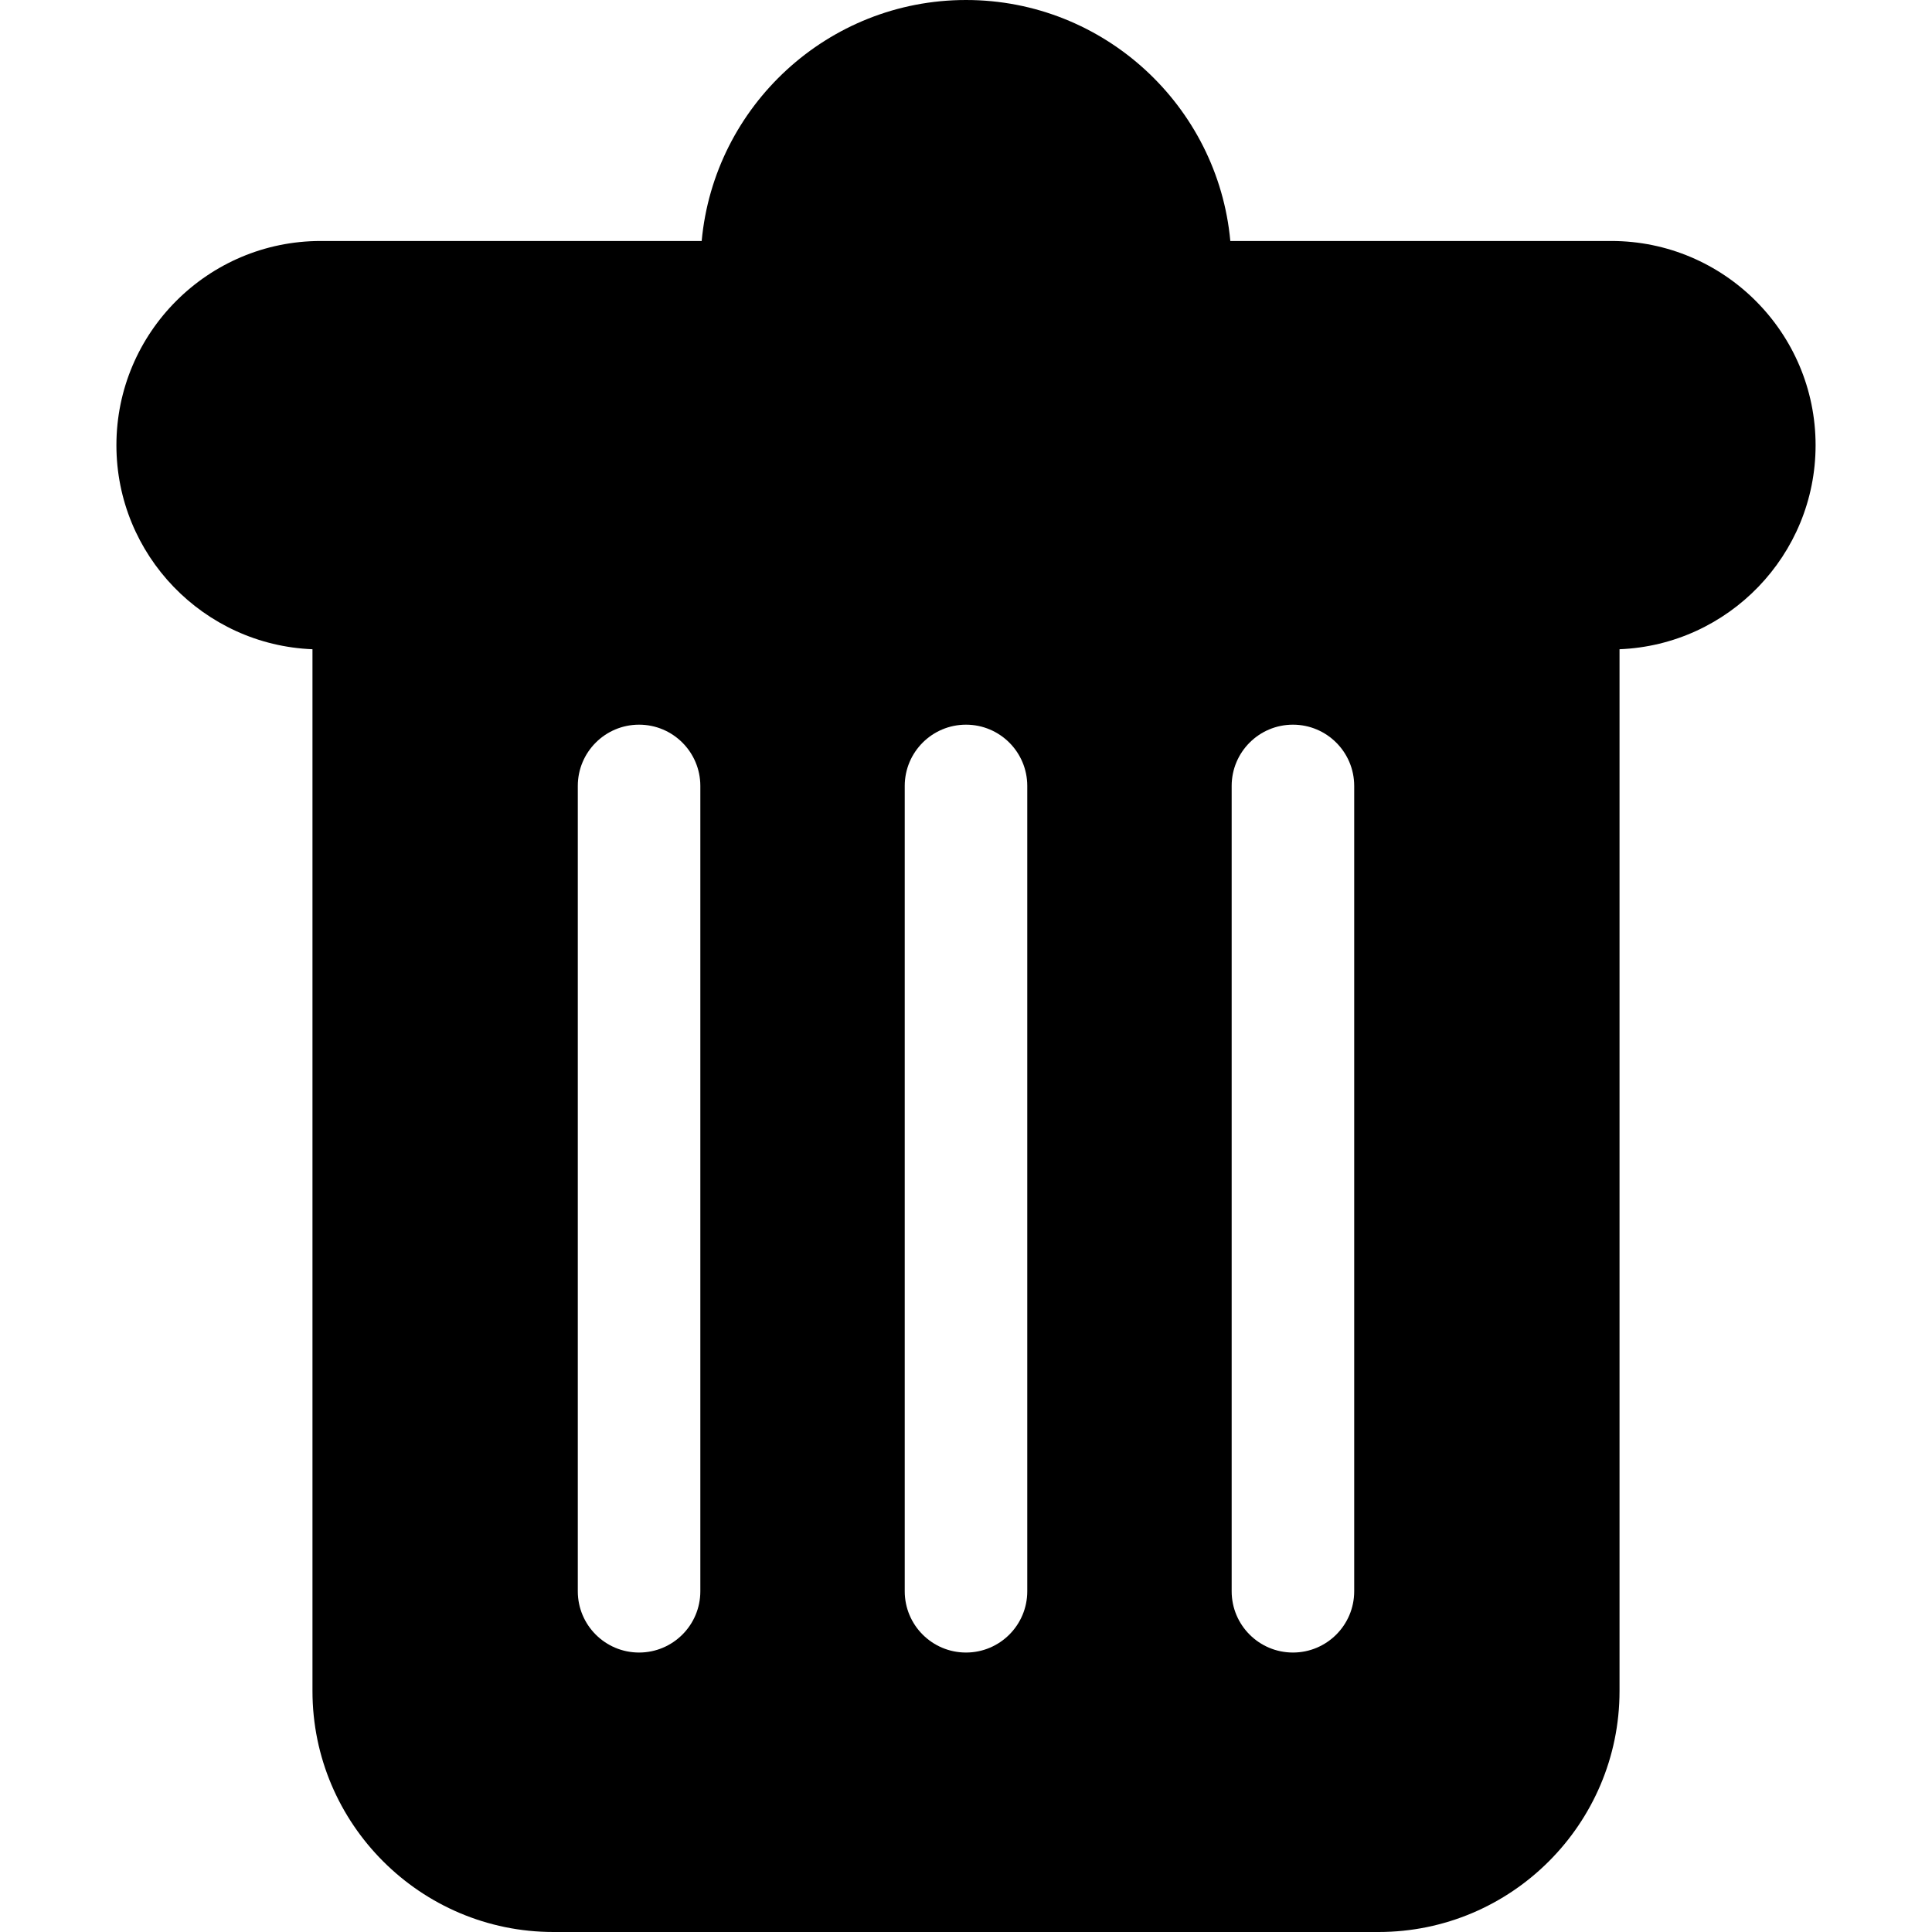
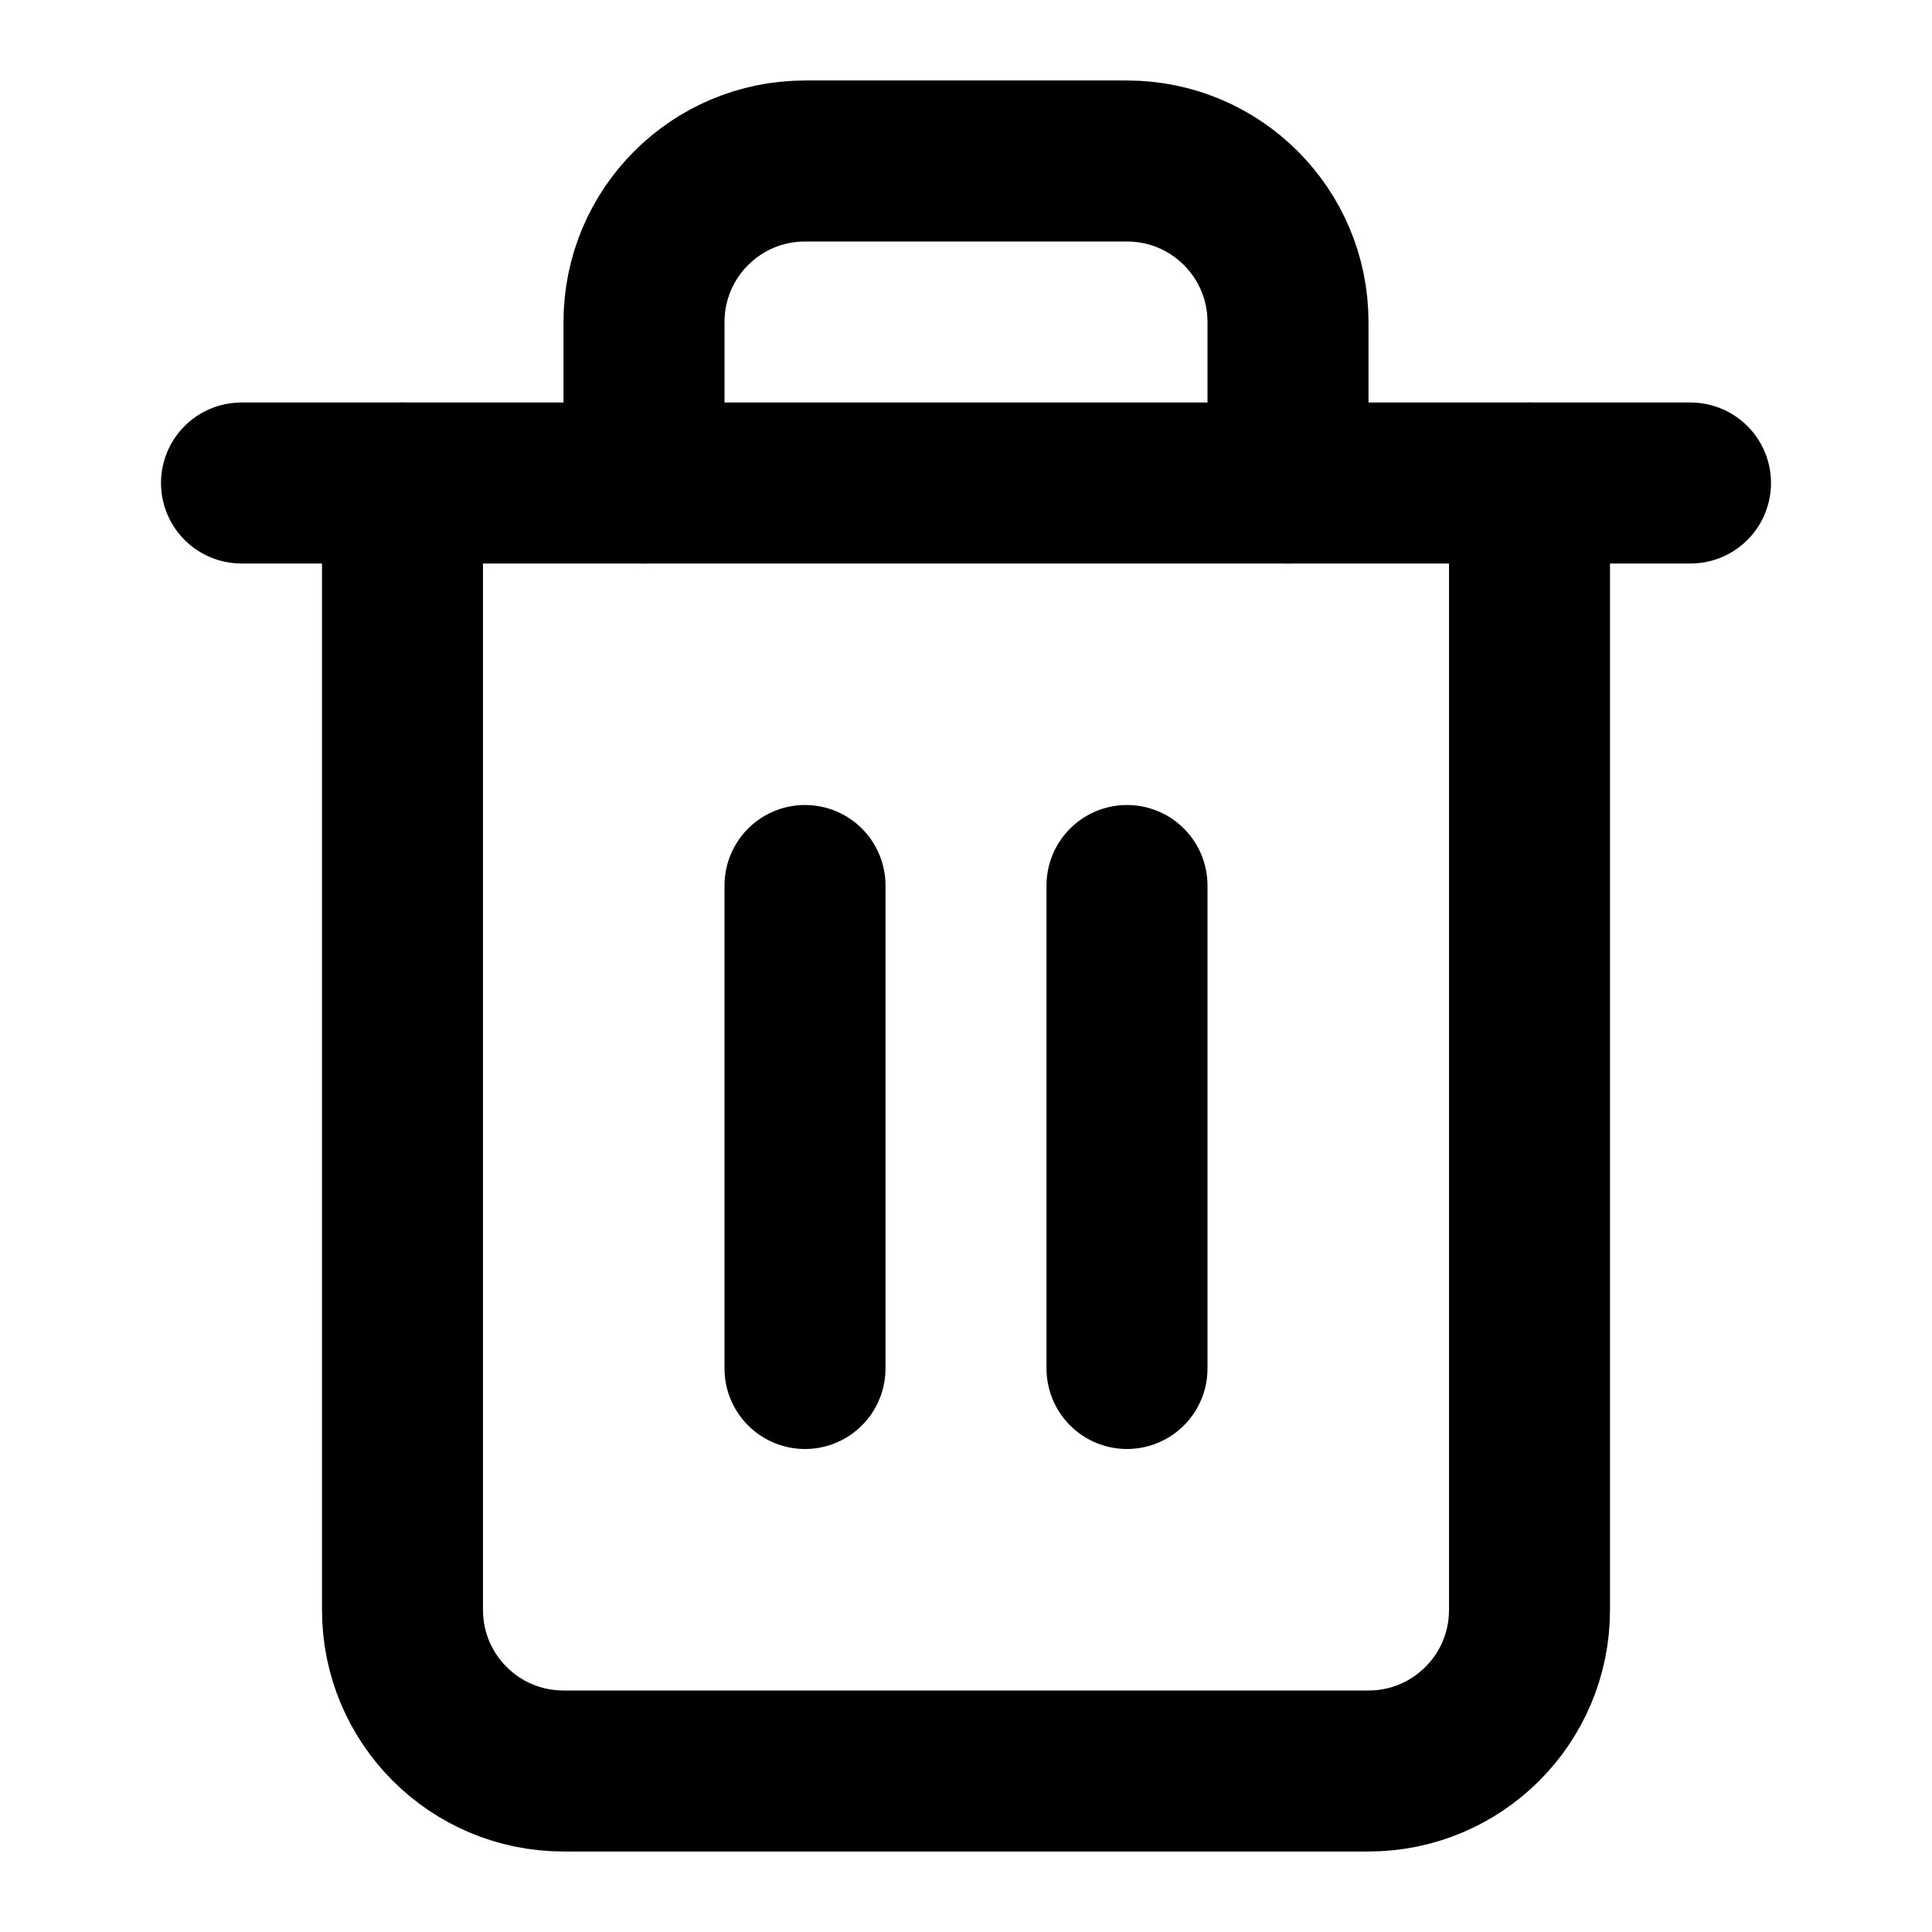
- <svg xmlns="http://www.w3.org/2000/svg" version="1.1" id="Layer_1" x="0px" y="0px" viewBox="0 0 457.503 457.503" style="enable-background:new 0 0 457.503 457.503;" xml:space="preserve">
-   <g>
-     <g>
-       <path d="M381.575,57.067h-90.231C288.404,25.111,261.461,0,228.752,0C196.043,0,169.1,25.111,166.16,57.067H75.929    c-26.667,0-48.362,21.695-48.362,48.362c0,26.018,20.655,47.292,46.427,48.313v246.694c0,31.467,25.6,57.067,57.067,57.067    h195.381c31.467,0,57.067-25.6,57.067-57.067V153.741c25.772-1.02,46.427-22.294,46.427-48.313    C429.936,78.761,408.242,57.067,381.575,57.067z M165.841,376.817c0,8.013-6.496,14.509-14.508,14.509    c-8.013,0-14.508-6.496-14.508-14.509V186.113c0-8.013,6.496-14.508,14.508-14.508c8.013,0,14.508,6.496,14.508,14.508V376.817z     M243.26,376.817c0,8.013-6.496,14.509-14.508,14.509c-8.013,0-14.508-6.496-14.508-14.509V186.113    c0-8.013,6.496-14.508,14.508-14.508c8.013,0,14.508,6.496,14.508,14.508V376.817z M320.679,376.817    c0,8.013-6.496,14.509-14.508,14.509c-8.013,0-14.509-6.496-14.509-14.509V186.113c0-8.013,6.496-14.508,14.509-14.508    s14.508,6.496,14.508,14.508V376.817z" />
-     </g>
-   </g>
-   <g>
- </g>
-   <g>
- </g>
-   <g>
- </g>
-   <g>
- </g>
-   <g>
- </g>
-   <g>
- </g>
-   <g>
- </g>
-   <g>
- </g>
-   <g>
- </g>
-   <g>
- </g>
-   <g>
- </g>
-   <g>
- </g>
-   <g>
- </g>
-   <g>
- </g>
-   <g>
- </g>
+ <svg xmlns="http://www.w3.org/2000/svg" viewBox="0 0 24 24" fill="none" stroke="currentColor" stroke-width="2" stroke-linecap="round" stroke-linejoin="round">
+   <polyline points="3 6 5 6 21 6" />
+   <path d="M19 6v14a2 2 0 0 1-2 2H7a2 2 0 0 1-2-2V6m3 0V4a2 2 0 0 1 2-2h4a2 2 0 0 1 2 2v2" />
+   <line x1="10" y1="11" x2="10" y2="17" />
+   <line x1="14" y1="11" x2="14" y2="17" />
</svg>
